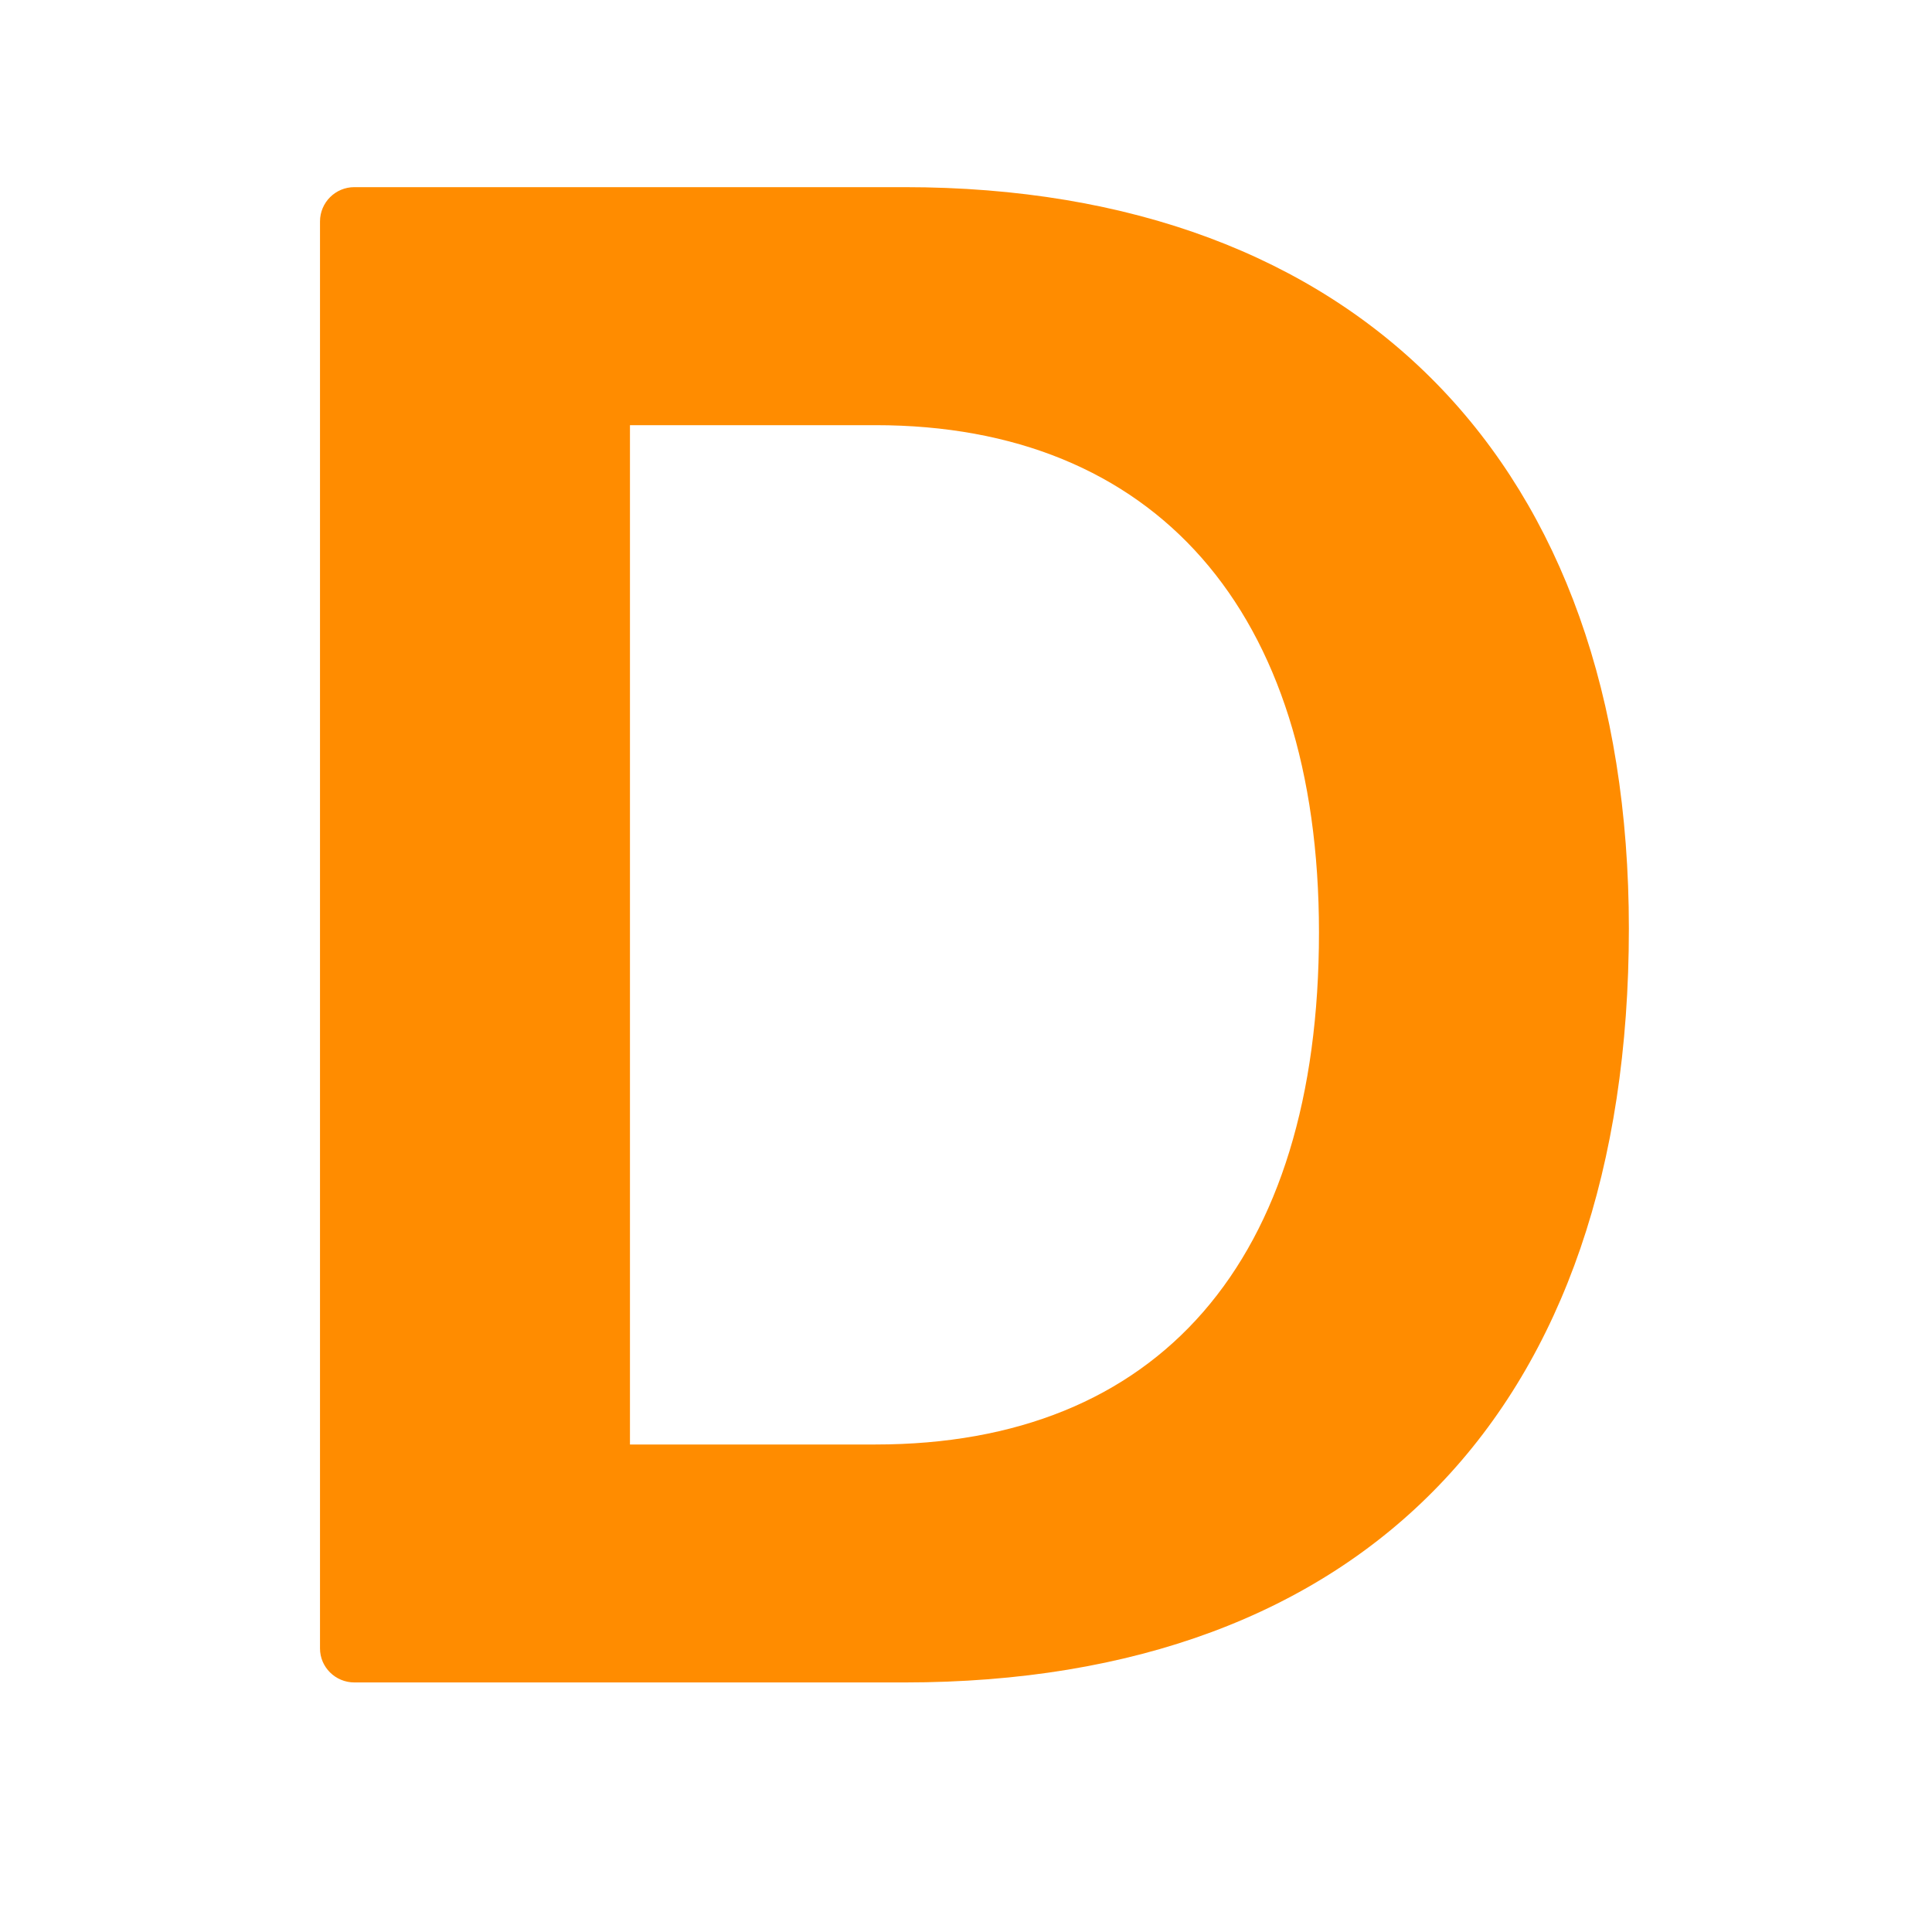
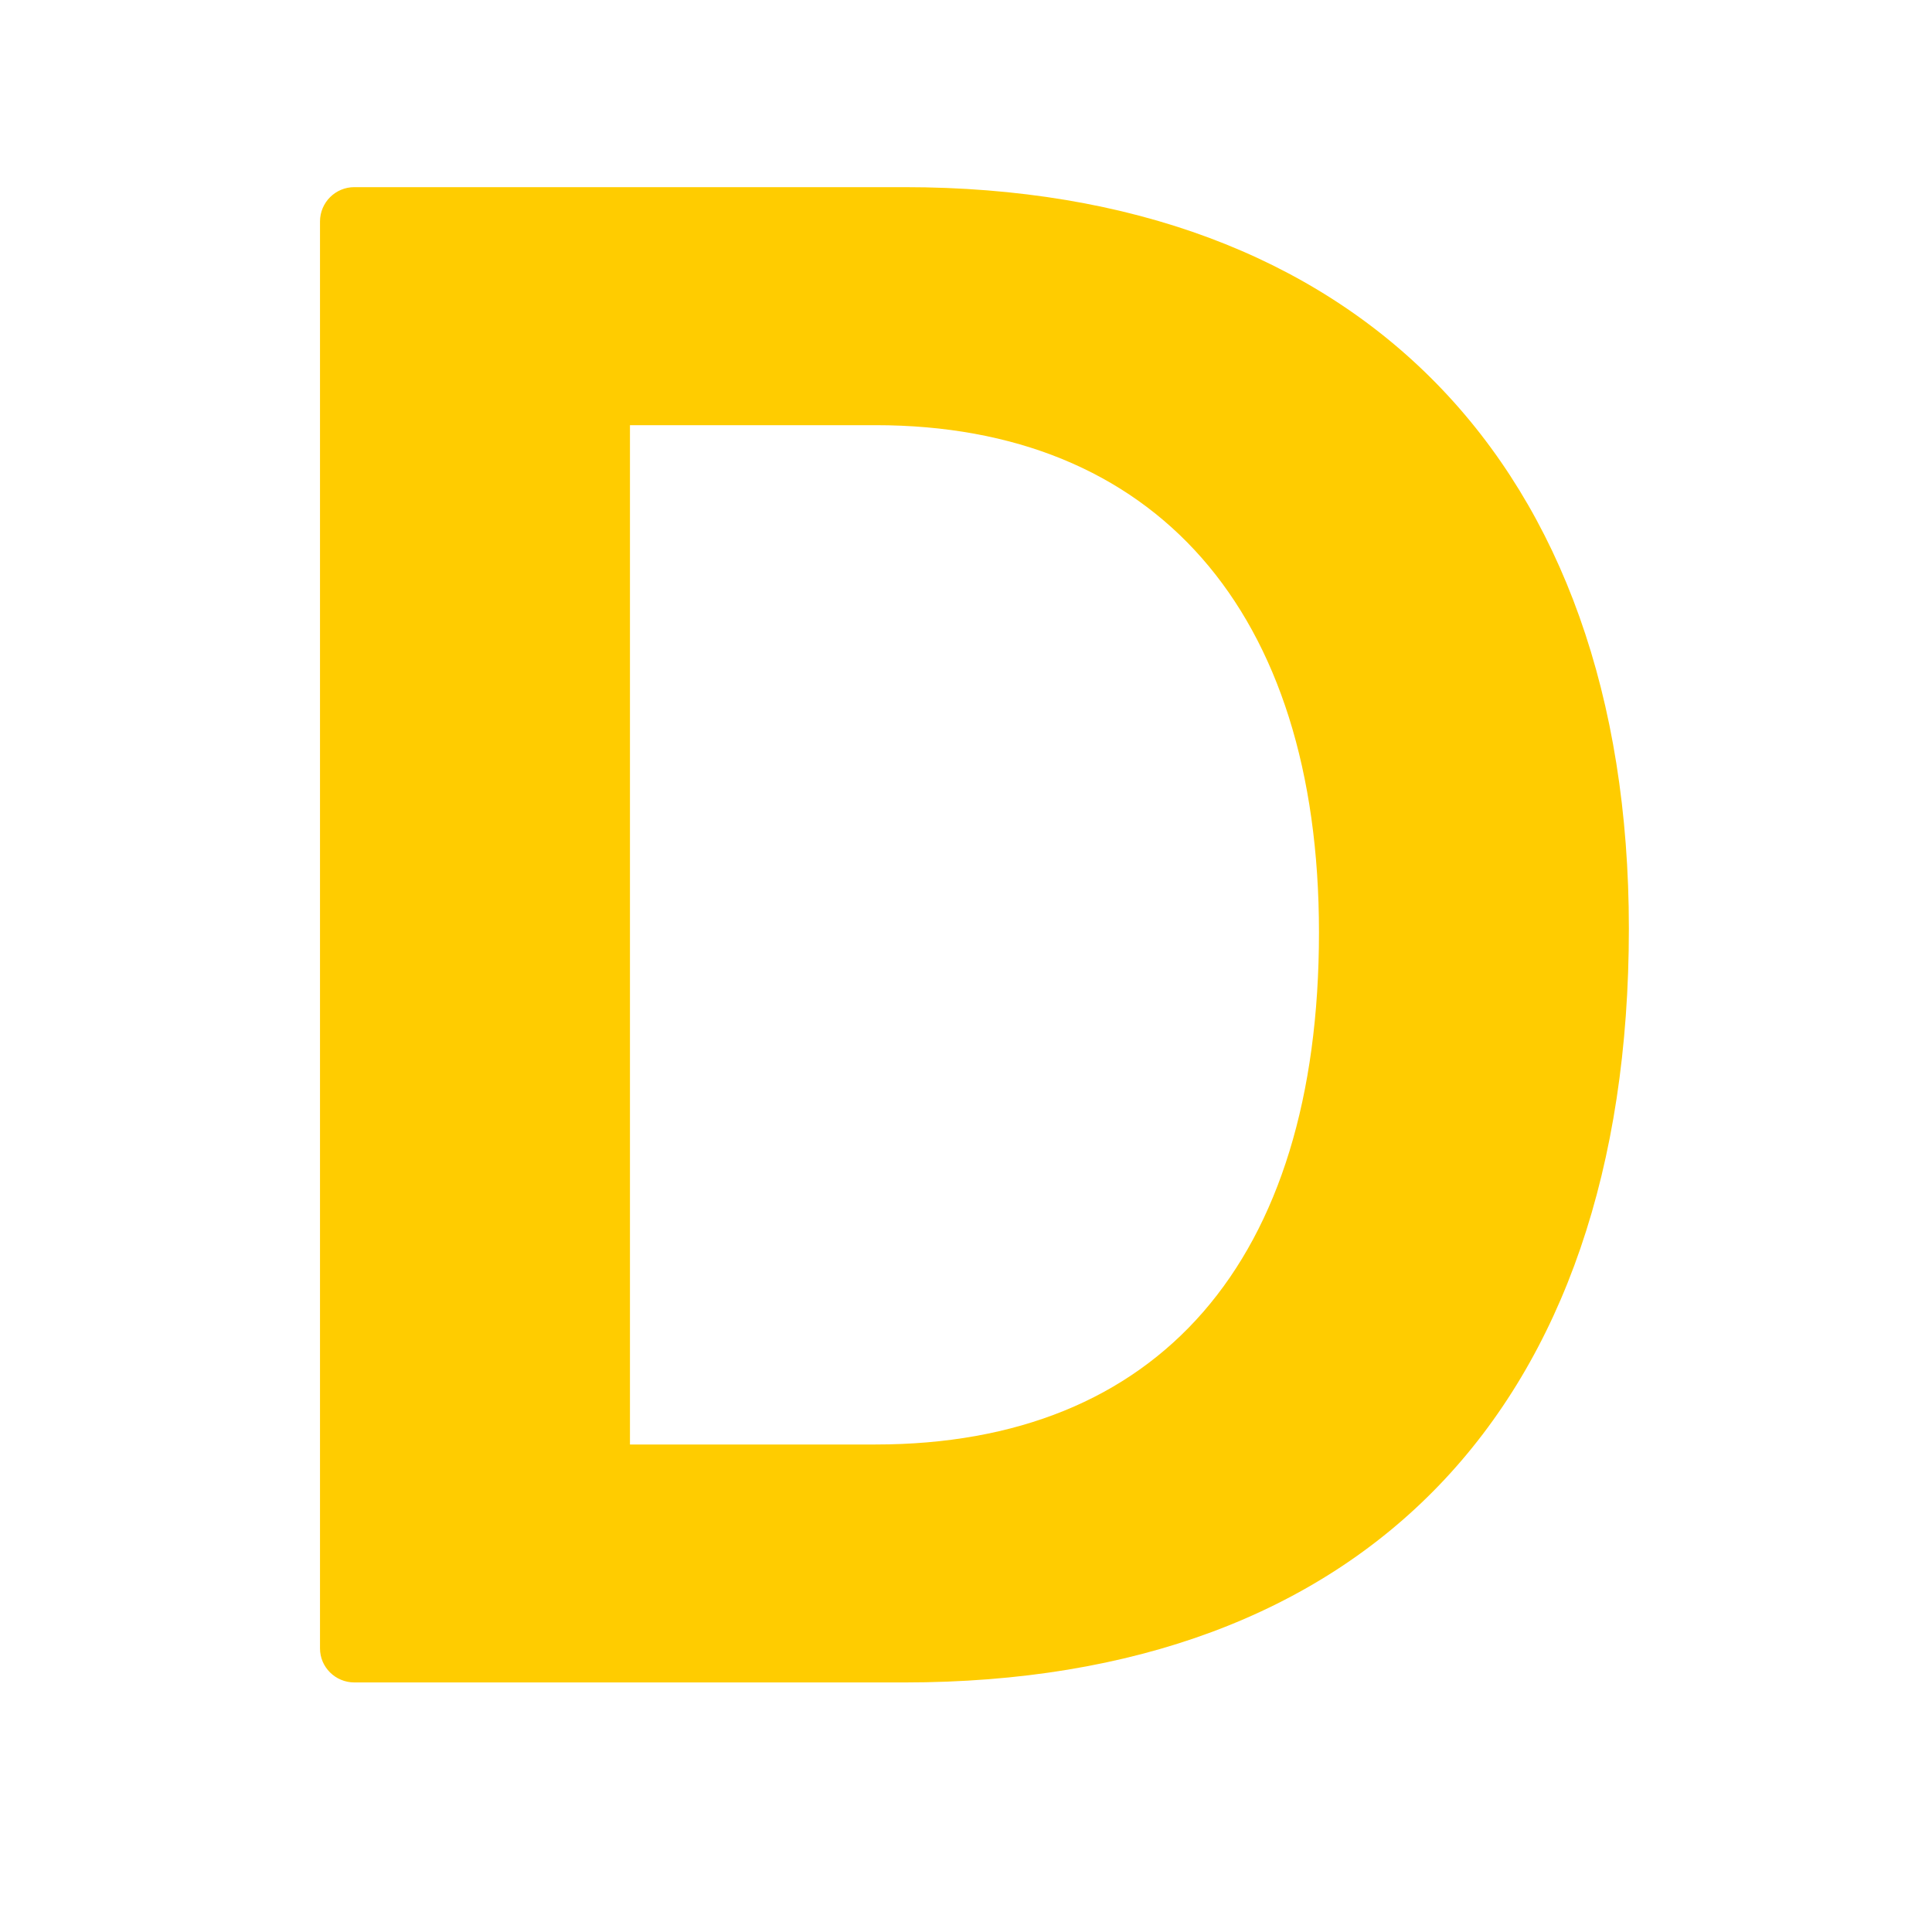
<svg xmlns="http://www.w3.org/2000/svg" width="40" viewBox="0 0 30 30" height="40" version="1.0">
  <defs>
    <clipPath id="a">
      <path d="M4.969 2.902h20.324V26.13H4.969zm0 0" />
    </clipPath>
  </defs>
  <g clip-path="url(#a)">
-     <path d="M14.043 2.906h-8.54a.533.533 0 0 0-.534.531v22.16c0 .29.238.528.535.528h8.539c7.148 0 11.25-4.27 11.25-11.707 0-7.207-4.207-11.512-11.25-11.512zm-.45 19.524H9.782V6.602h3.813c4.328 0 6.886 2.875 6.886 7.875 0 5.113-2.496 7.953-6.886 7.953zm0 0 " fill="#ff8c00" />
+     <path d="M14.043 2.906h-8.54a.533.533 0 0 0-.534.531v22.16c0 .29.238.528.535.528h8.539c7.148 0 11.25-4.27 11.25-11.707 0-7.207-4.207-11.512-11.25-11.512zm-.45 19.524H9.782V6.602h3.813c4.328 0 6.886 2.875 6.886 7.875 0 5.113-2.496 7.953-6.886 7.953zm0 0 " fill="#ffcc00" />
  </g>
</svg>
